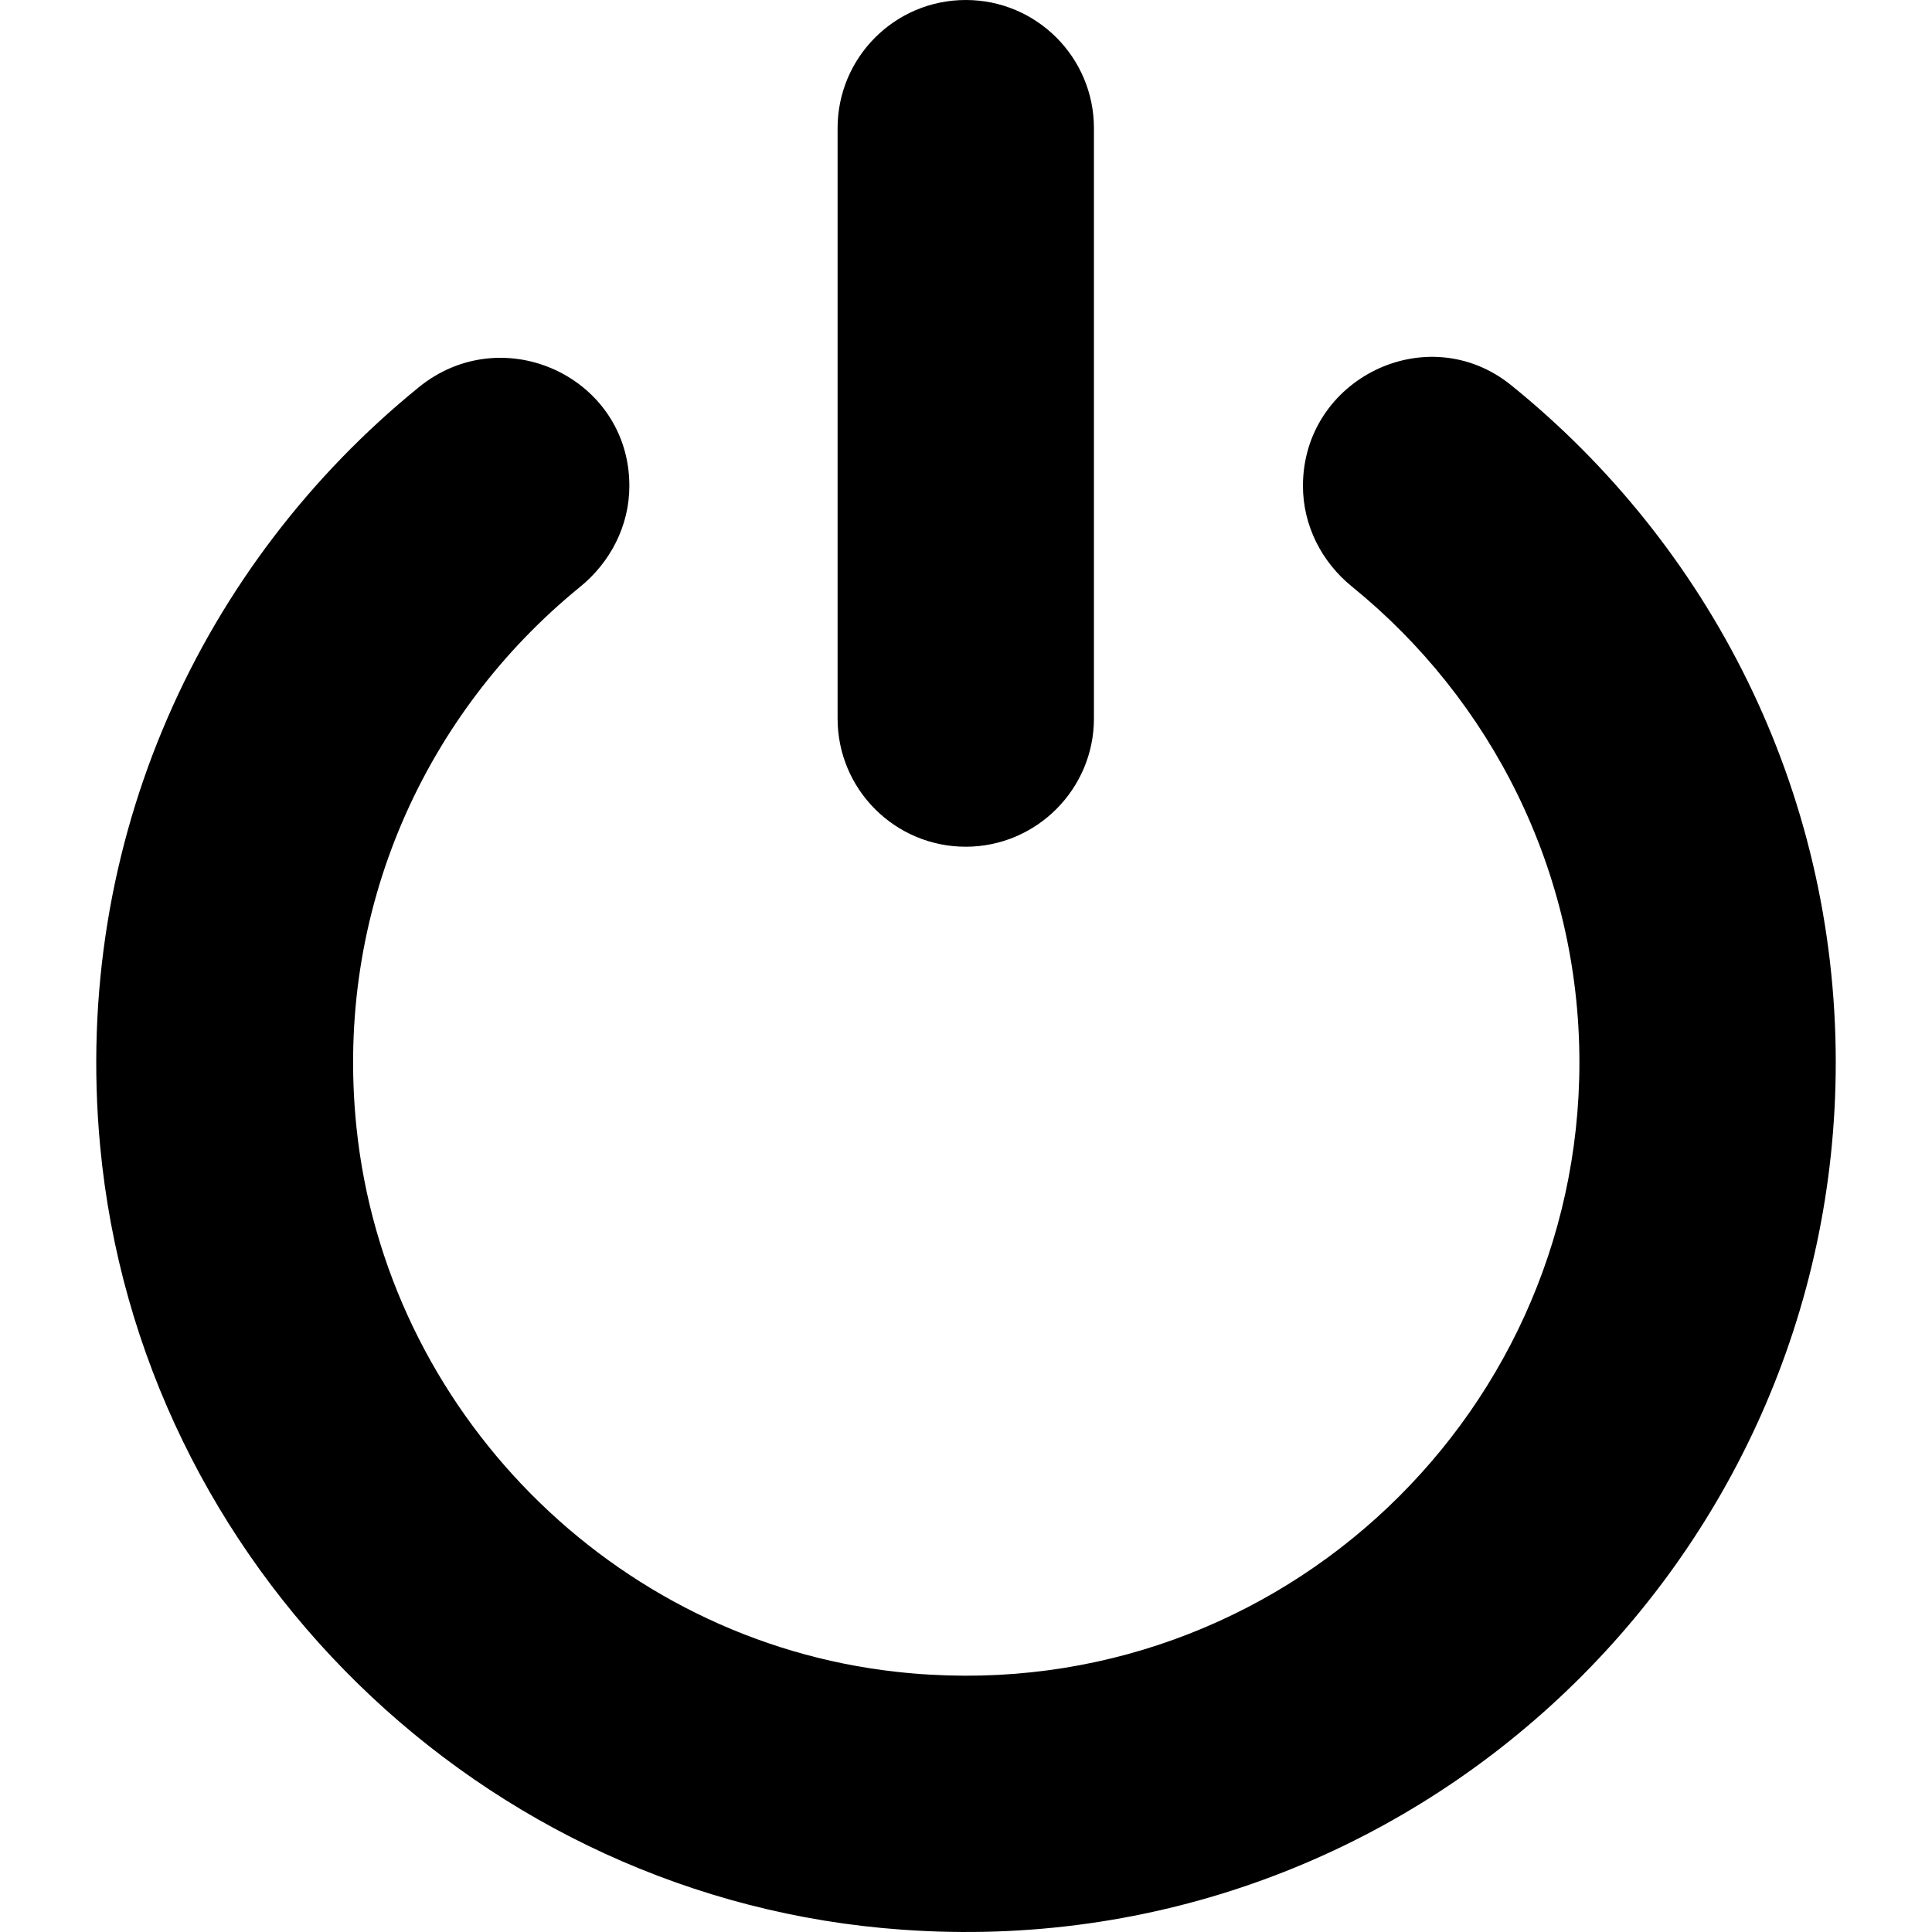
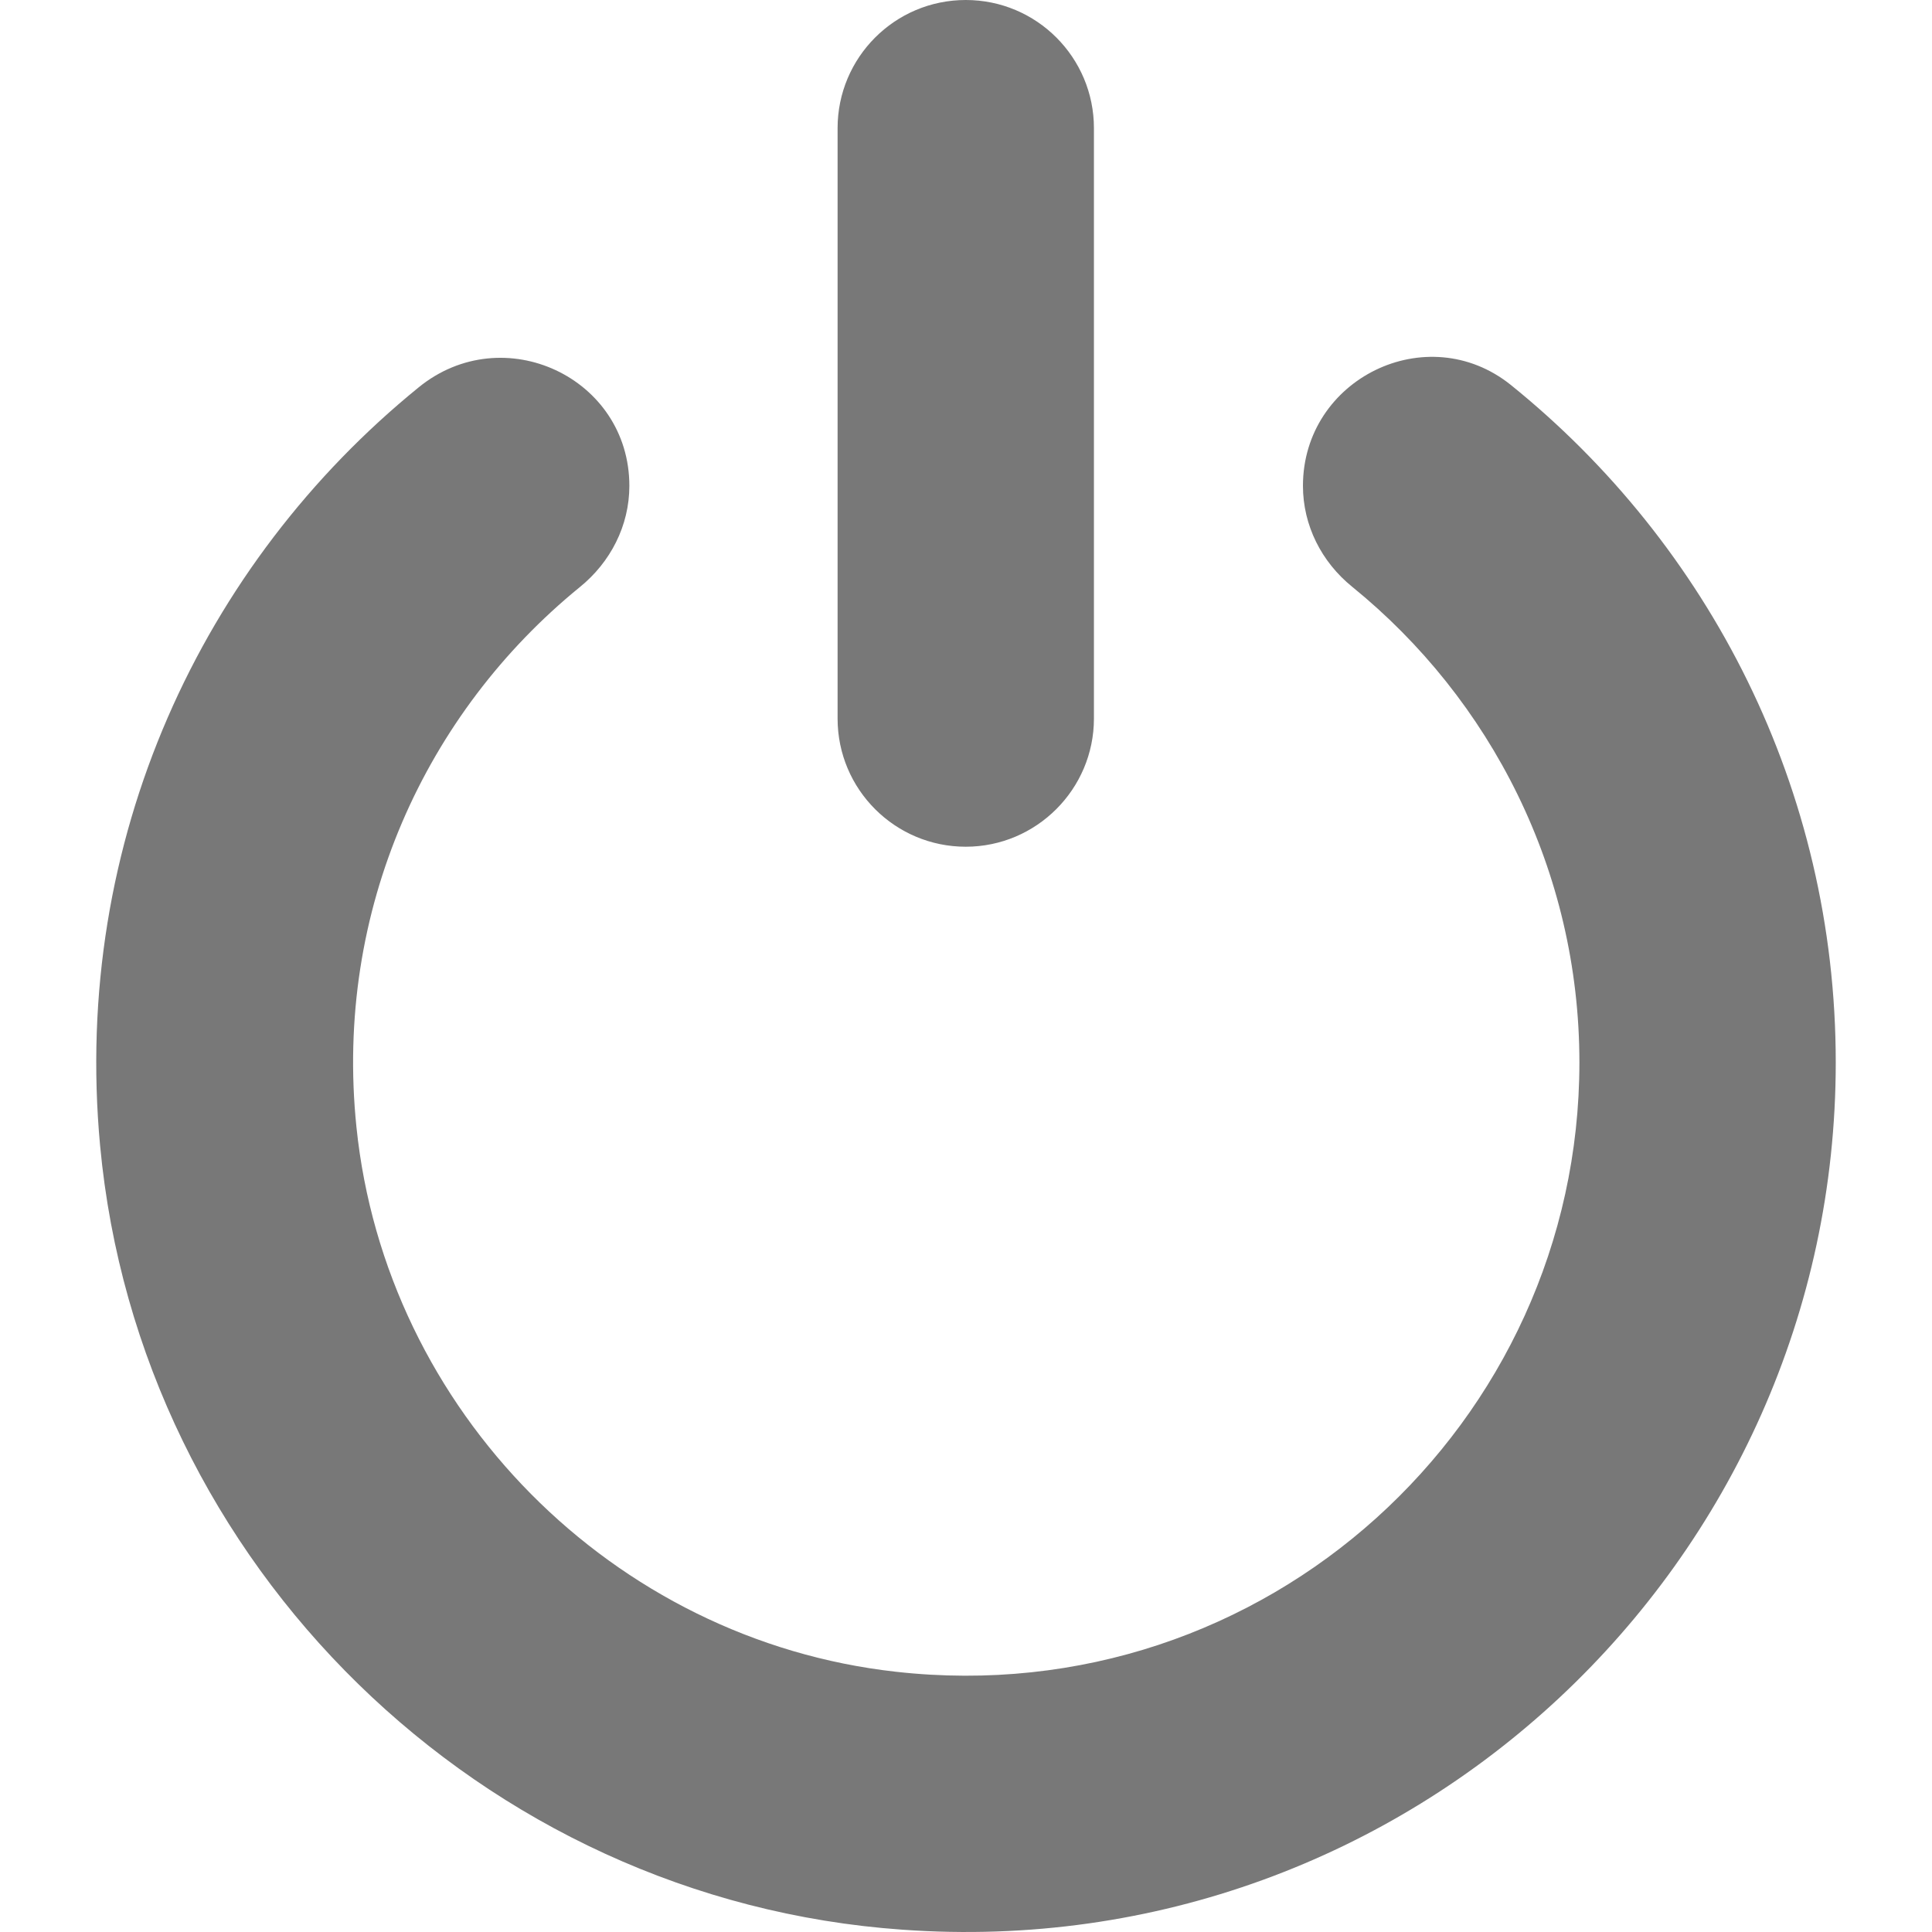
<svg xmlns="http://www.w3.org/2000/svg" version="1.1" width="512" height="512" x="0" y="0" viewBox="0 0 489.888 489.888" style="enable-background:new 0 0 512 512" xml:space="preserve" class="">
  <g>
-     <path d="M25.383 290.5c-7.2-77.5 25.9-147.7 80.8-192.3 21.4-17.4 53.4-2.5 53.4 25 0 10.1-4.8 19.4-12.6 25.7-38.9 31.7-62.3 81.7-56.6 136.9 7.4 71.9 65 130.1 136.8 138.1 93.7 10.5 173.3-62.9 173.3-154.5 0-48.6-22.5-92.1-57.6-120.6-7.8-6.3-12.5-15.6-12.5-25.6 0-27.2 31.5-42.6 52.7-25.6 50.2 40.5 82.4 102.4 82.4 171.8 0 126.9-107.8 229.2-236.7 219.9-106.6-7.5-193.5-92.4-203.4-198.8zM244.883 0c-18 0-32.5 14.6-32.5 32.5v149.7c0 18 14.6 32.5 32.5 32.5s32.5-14.6 32.5-32.5V32.5c0-17.9-14.5-32.5-32.5-32.5z" fill="#000000" opacity="1" data-original="#000000" />
+     <path d="M25.383 290.5c-7.2-77.5 25.9-147.7 80.8-192.3 21.4-17.4 53.4-2.5 53.4 25 0 10.1-4.8 19.4-12.6 25.7-38.9 31.7-62.3 81.7-56.6 136.9 7.4 71.9 65 130.1 136.8 138.1 93.7 10.5 173.3-62.9 173.3-154.5 0-48.6-22.5-92.1-57.6-120.6-7.8-6.3-12.5-15.6-12.5-25.6 0-27.2 31.5-42.6 52.7-25.6 50.2 40.5 82.4 102.4 82.4 171.8 0 126.9-107.8 229.2-236.7 219.9-106.6-7.5-193.5-92.4-203.4-198.8zM244.883 0c-18 0-32.5 14.6-32.5 32.5v149.7c0 18 14.6 32.5 32.5 32.5s32.5-14.6 32.5-32.5V32.5c0-17.9-14.5-32.5-32.5-32.5z" fill="#787878" opacity="1" data-original="#000000" />
  </g>
</svg>
